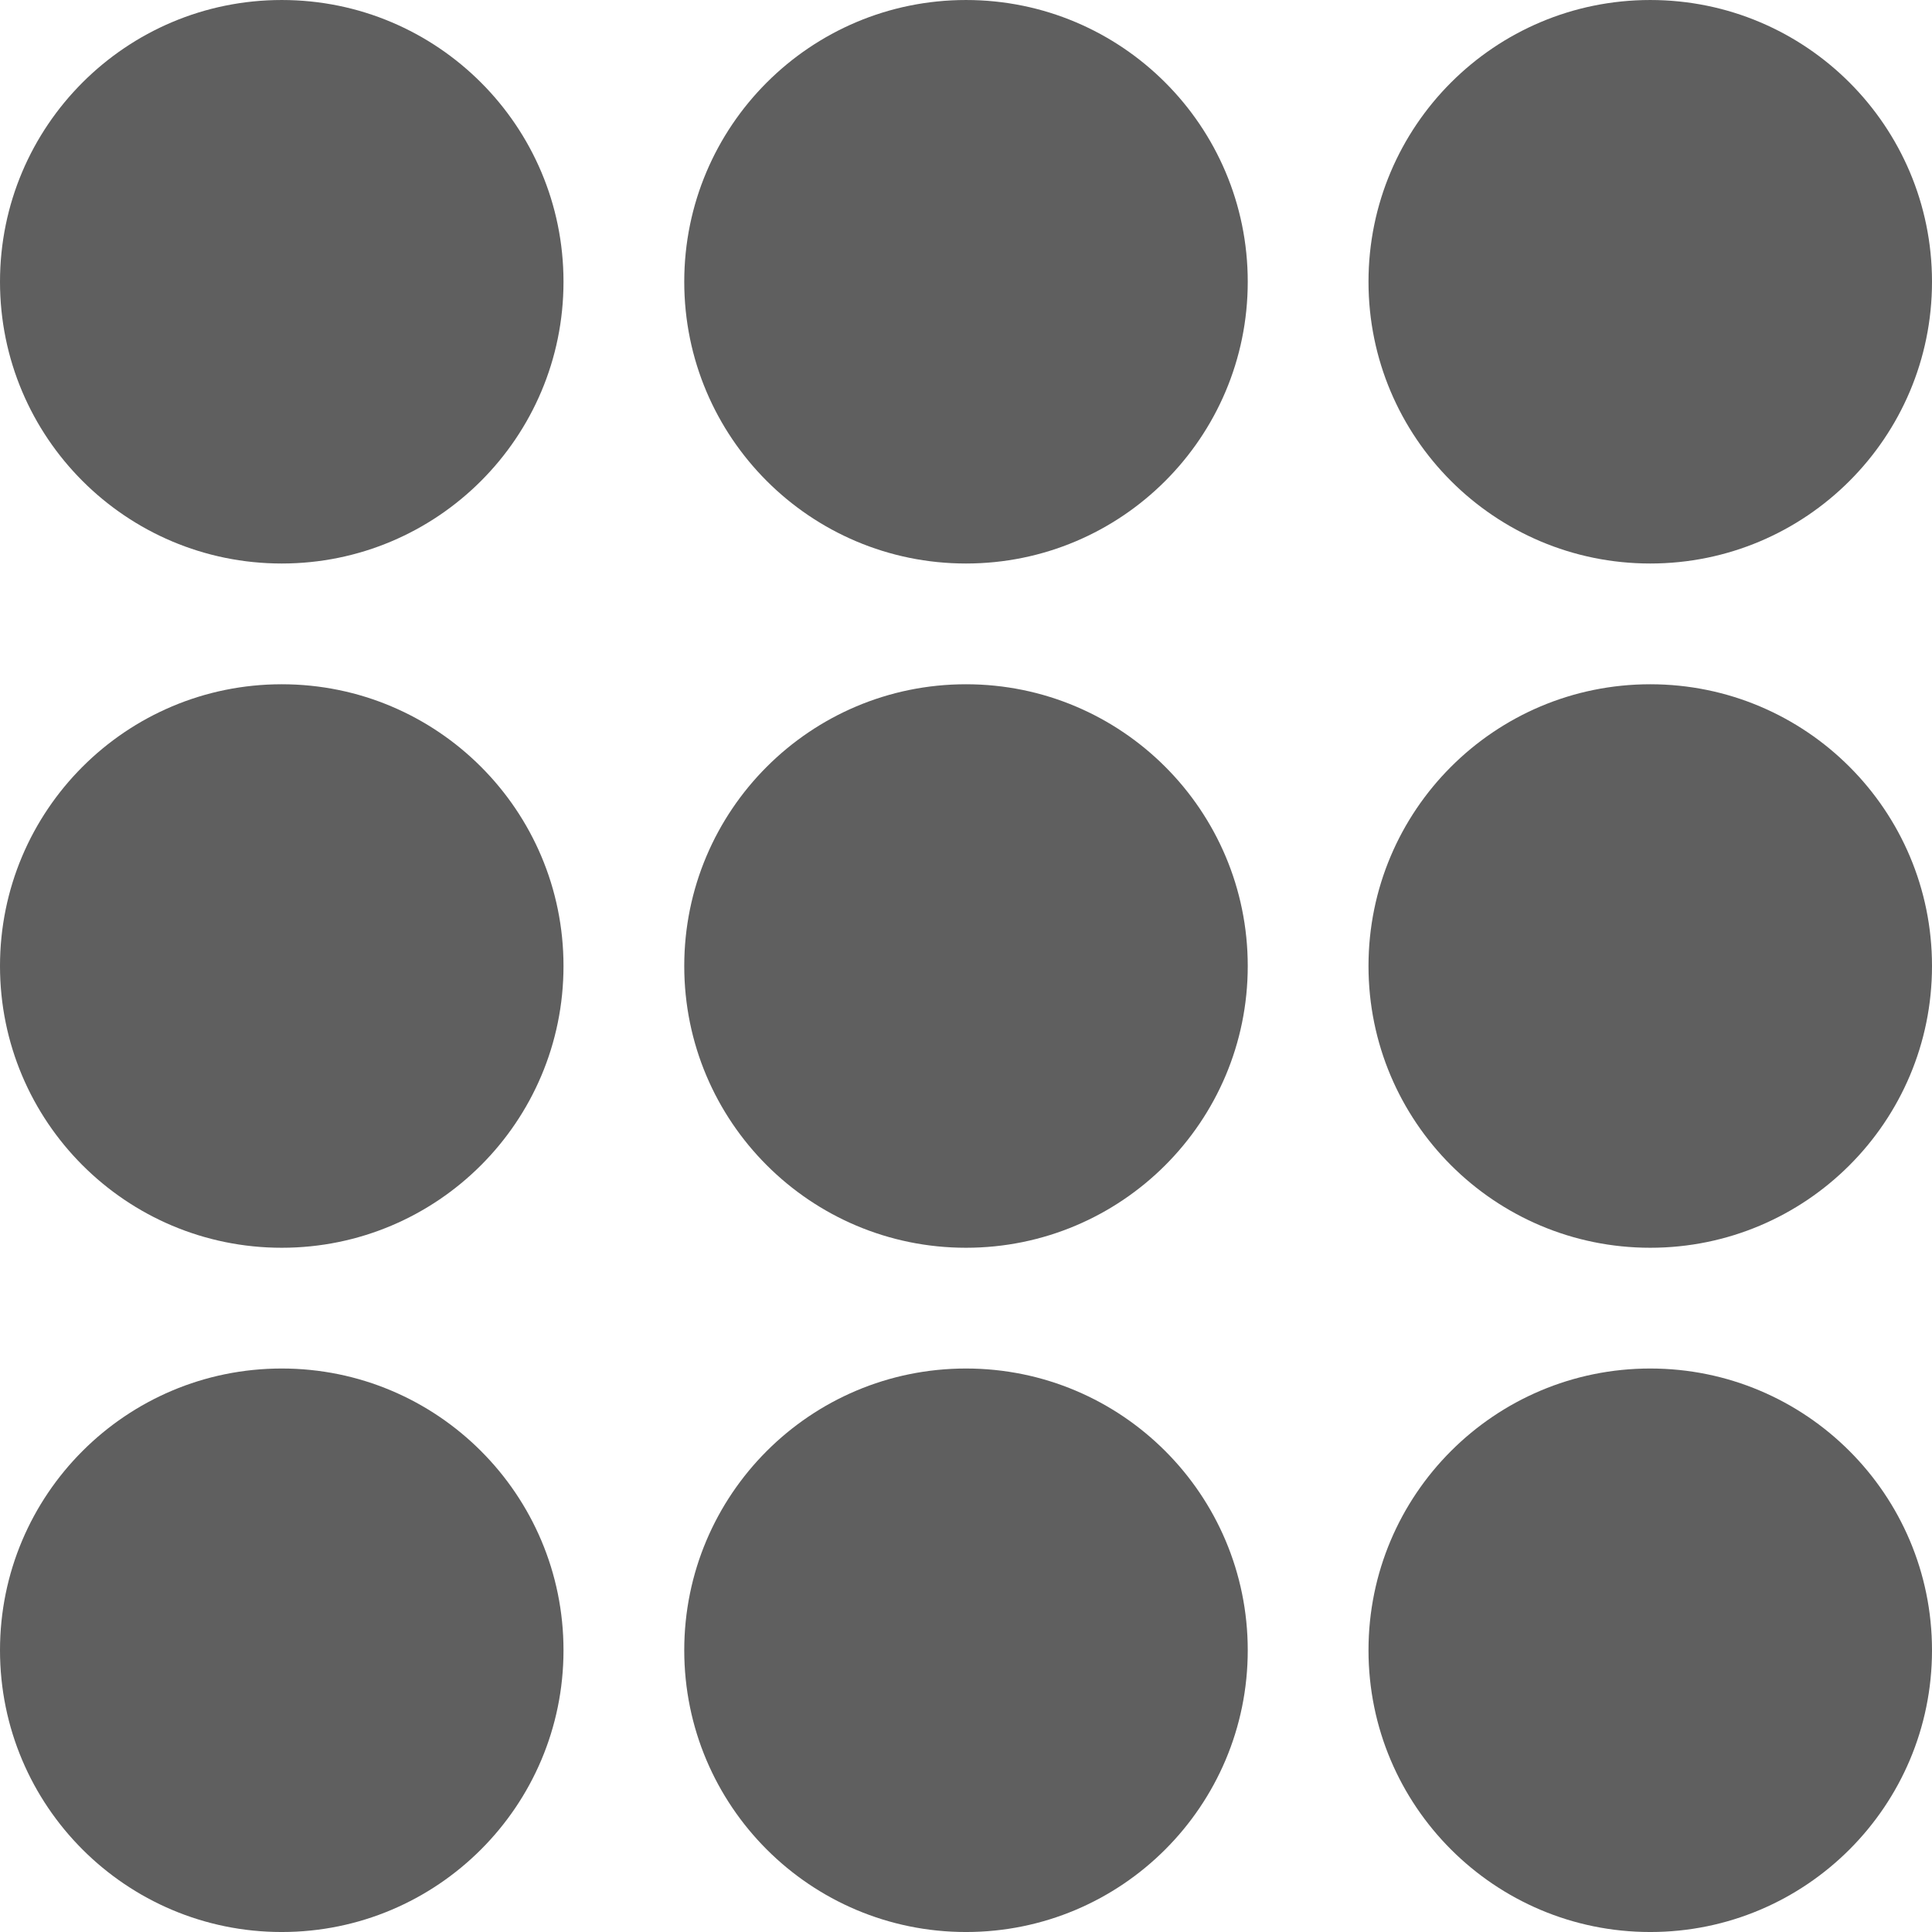
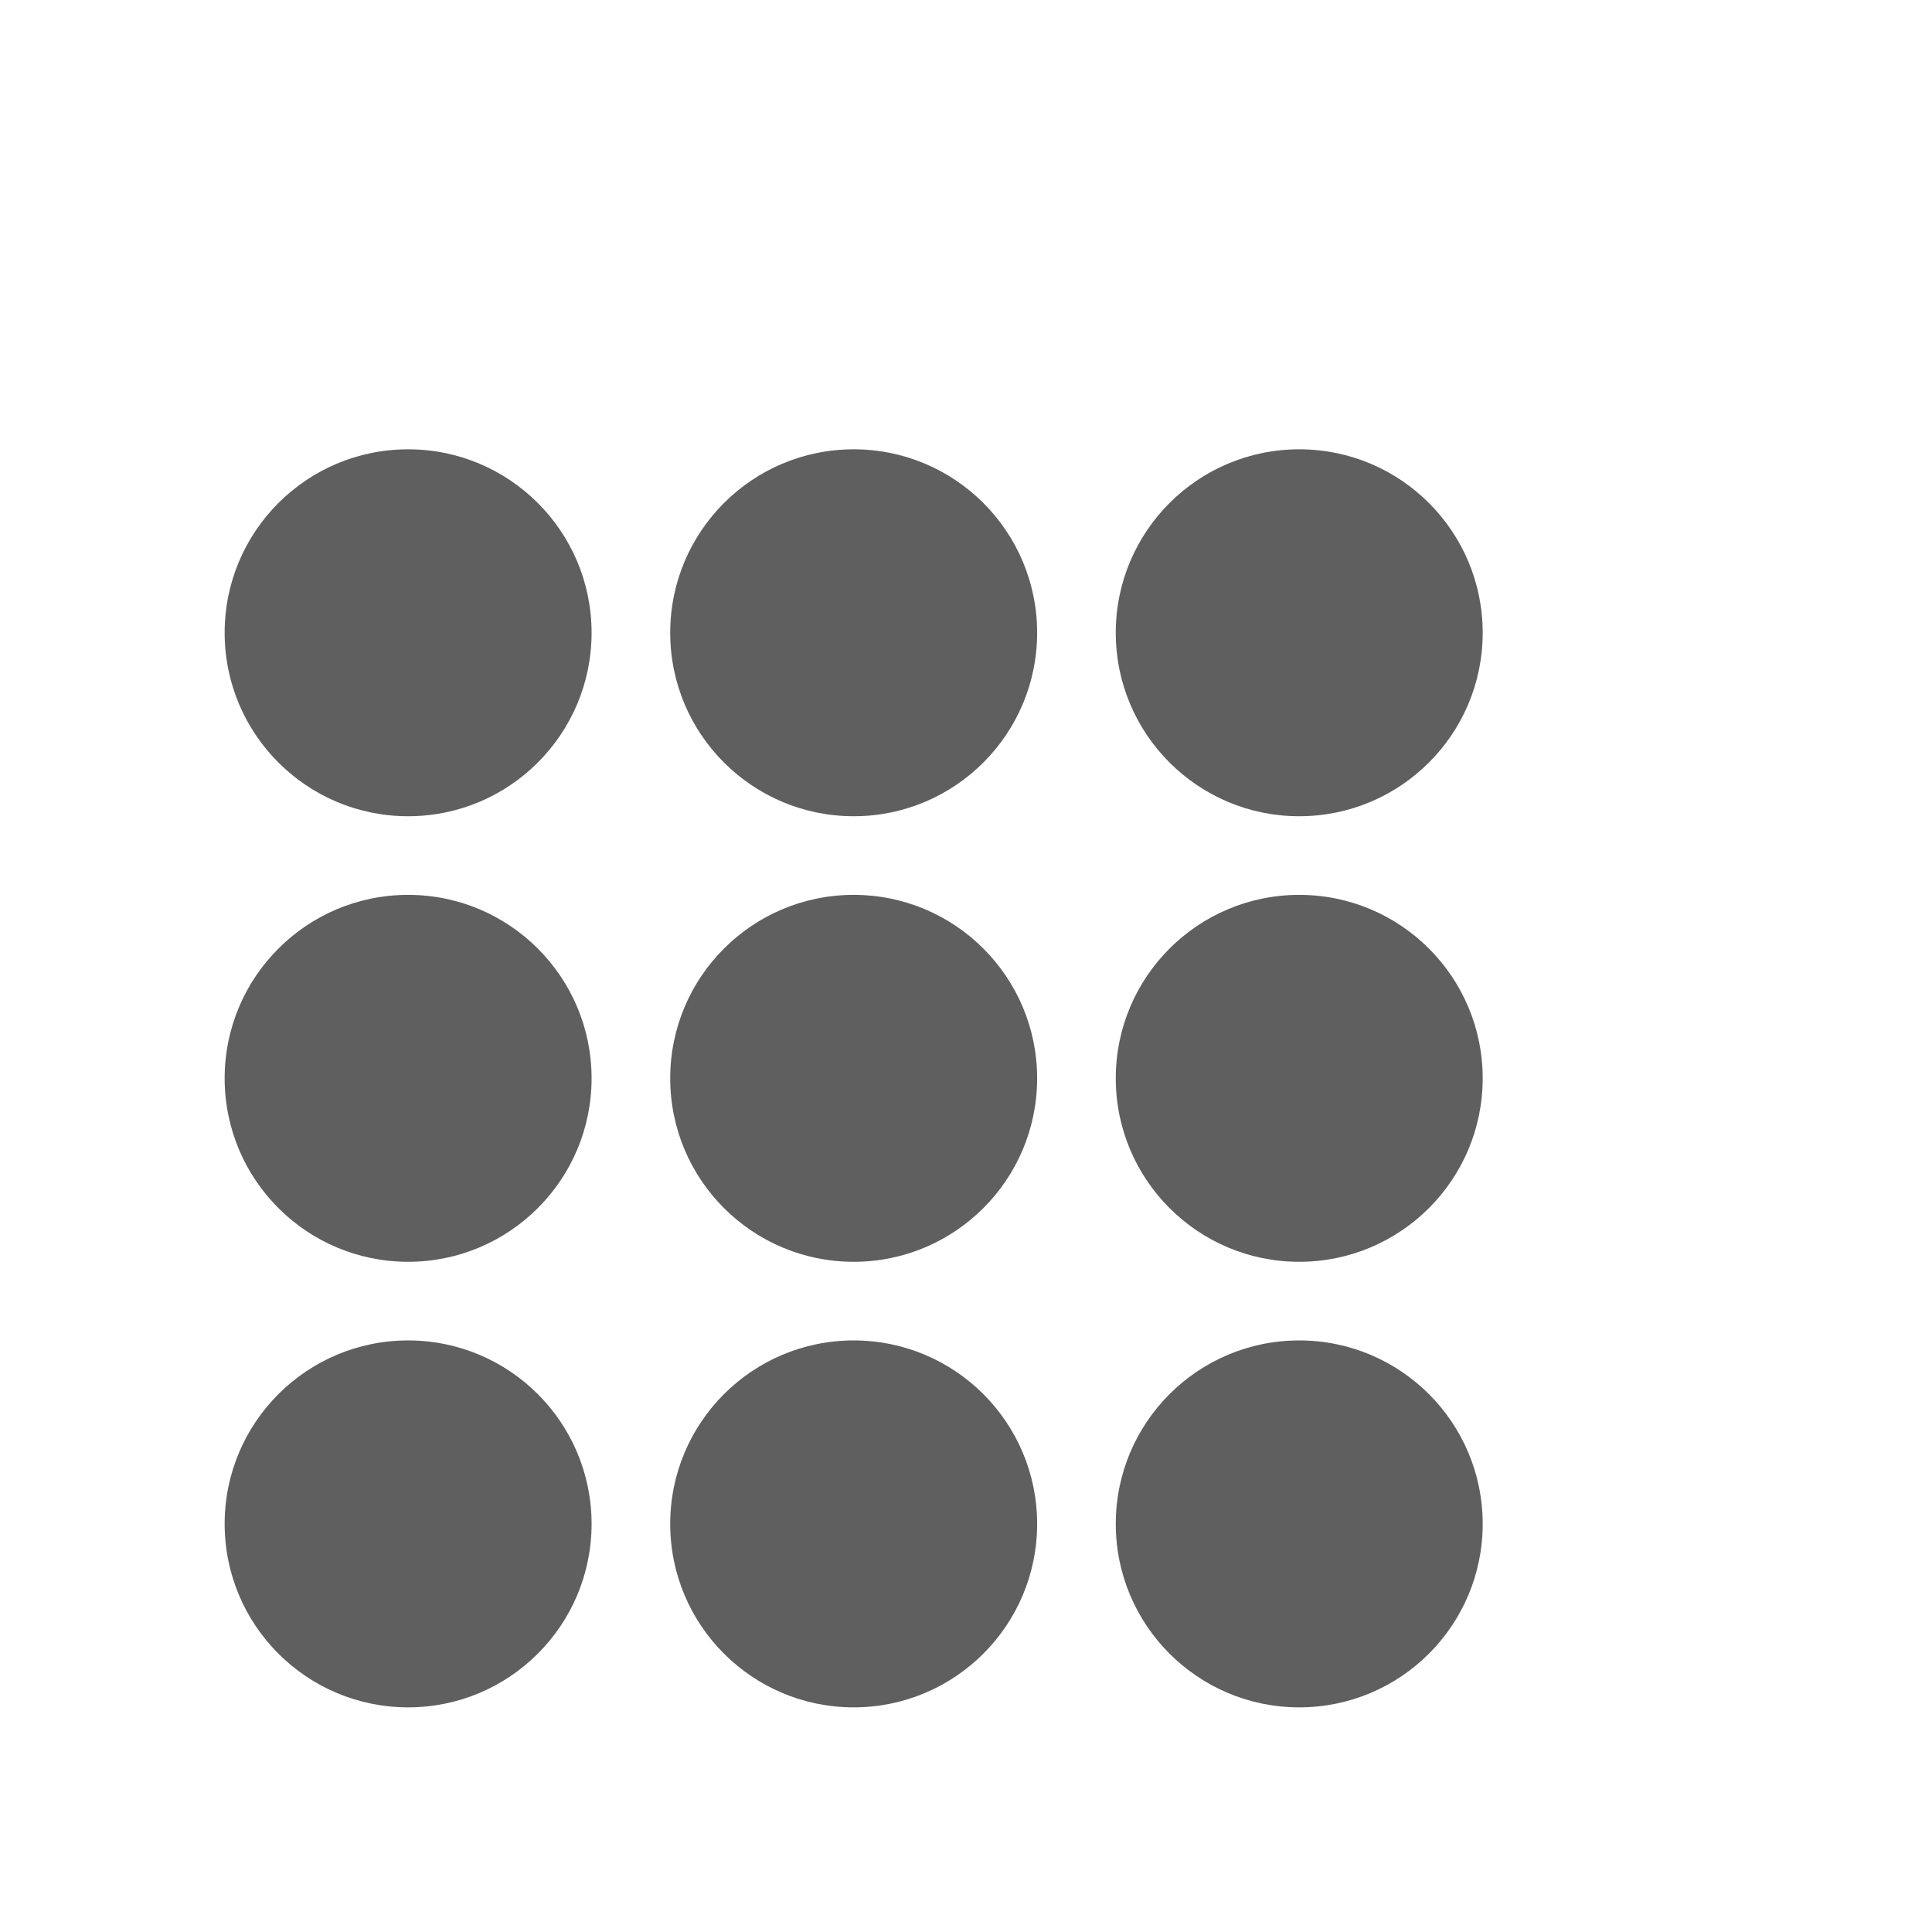
- <svg xmlns="http://www.w3.org/2000/svg" width="48" height="48" id="svg1901" version="1.1">
+ <svg xmlns="http://www.w3.org/2000/svg" width="86" height="86" id="svg1901" version="1.1">
  <defs id="defs1903" />
-   <g id="layer1" transform="translate(0,-1004.362)">
-     <g id="g10147" style="fill:#000000;fill-opacity:0.627">
+   <g id="layer1" transform="translate(0,-966.3622)">
+     <g id="g10147" style="fill:#000000;fill-opacity:0.627" transform="matrix(1.166667,0,0,1.166667,10,-185.3937)">
      <path transform="matrix(1.166667,0,0,1.272727,28.66667,1008.635)" d="m 2,15.5 c 0,3.038 -2.686,5.5 -6,5.5 -3.314,0 -6,-2.462 -6,-5.5 0,-3.038 2.686,-5.5 6,-5.5 3.314,0 6,2.462 6,5.5 z" id="path10142" style="fill:#000000;fill-opacity:0.627;stroke:none" />
      <path transform="matrix(1.166667,0,0,1.272727,11.66667,1008.635)" d="m 2,15.5 c 0,3.038 -2.686,5.5 -6,5.5 -3.314,0 -6,-2.462 -6,-5.5 0,-3.038 2.686,-5.5 6,-5.5 3.314,0 6,2.462 6,5.5 z" id="path10142-7" style="fill:#000000;fill-opacity:0.627;stroke:none" />
      <path transform="matrix(1.166667,0,0,1.272727,45.66667,1008.635)" d="m 2,15.5 c 0,3.038 -2.686,5.5 -6,5.5 -3.314,0 -6,-2.462 -6,-5.5 0,-3.038 2.686,-5.5 6,-5.5 3.314,0 6,2.462 6,5.5 z" id="path10142-77" style="fill:#000000;fill-opacity:0.627;stroke:none" />
      <path transform="matrix(1.166667,0,0,1.272727,28.66667,991.6349)" d="m 2,15.5 c 0,3.038 -2.686,5.5 -6,5.5 -3.314,0 -6,-2.462 -6,-5.5 0,-3.038 2.686,-5.5 6,-5.5 3.314,0 6,2.462 6,5.5 z" id="path10142-3" style="fill:#000000;fill-opacity:0.627;stroke:none" />
      <path transform="matrix(1.166667,0,0,1.272727,11.66667,991.6349)" d="m 2,15.5 c 0,3.038 -2.686,5.5 -6,5.5 -3.314,0 -6,-2.462 -6,-5.5 0,-3.038 2.686,-5.5 6,-5.5 3.314,0 6,2.462 6,5.5 z" id="path10142-31" style="fill:#000000;fill-opacity:0.627;stroke:none" />
      <path transform="matrix(1.166667,0,0,1.272727,45.66667,991.6349)" d="m 2,15.5 c 0,3.038 -2.686,5.5 -6,5.5 -3.314,0 -6,-2.462 -6,-5.5 0,-3.038 2.686,-5.5 6,-5.5 3.314,0 6,2.462 6,5.5 z" id="path10142-6" style="fill:#000000;fill-opacity:0.627;stroke:none" />
      <path transform="matrix(1.166667,0,0,1.272727,11.66667,1025.635)" d="m 2,15.5 c 0,3.038 -2.686,5.5 -6,5.5 -3.314,0 -6,-2.462 -6,-5.5 0,-3.038 2.686,-5.5 6,-5.5 3.314,0 6,2.462 6,5.5 z" id="path10142-9" style="fill:#000000;fill-opacity:0.627;stroke:none" />
      <path transform="matrix(1.166667,0,0,1.272727,28.66667,1025.635)" d="m 2,15.5 c 0,3.038 -2.686,5.5 -6,5.5 -3.314,0 -6,-2.462 -6,-5.5 0,-3.038 2.686,-5.5 6,-5.5 3.314,0 6,2.462 6,5.5 z" id="path10142-1" style="fill:#000000;fill-opacity:0.627;stroke:none" />
      <path transform="matrix(1.166667,0,0,1.272727,45.66667,1025.635)" d="m 2,15.5 c 0,3.038 -2.686,5.5 -6,5.5 -3.314,0 -6,-2.462 -6,-5.5 0,-3.038 2.686,-5.5 6,-5.5 3.314,0 6,2.462 6,5.5 z" id="path10142-69" style="fill:#000000;fill-opacity:0.627;stroke:none" />
    </g>
  </g>
</svg>
